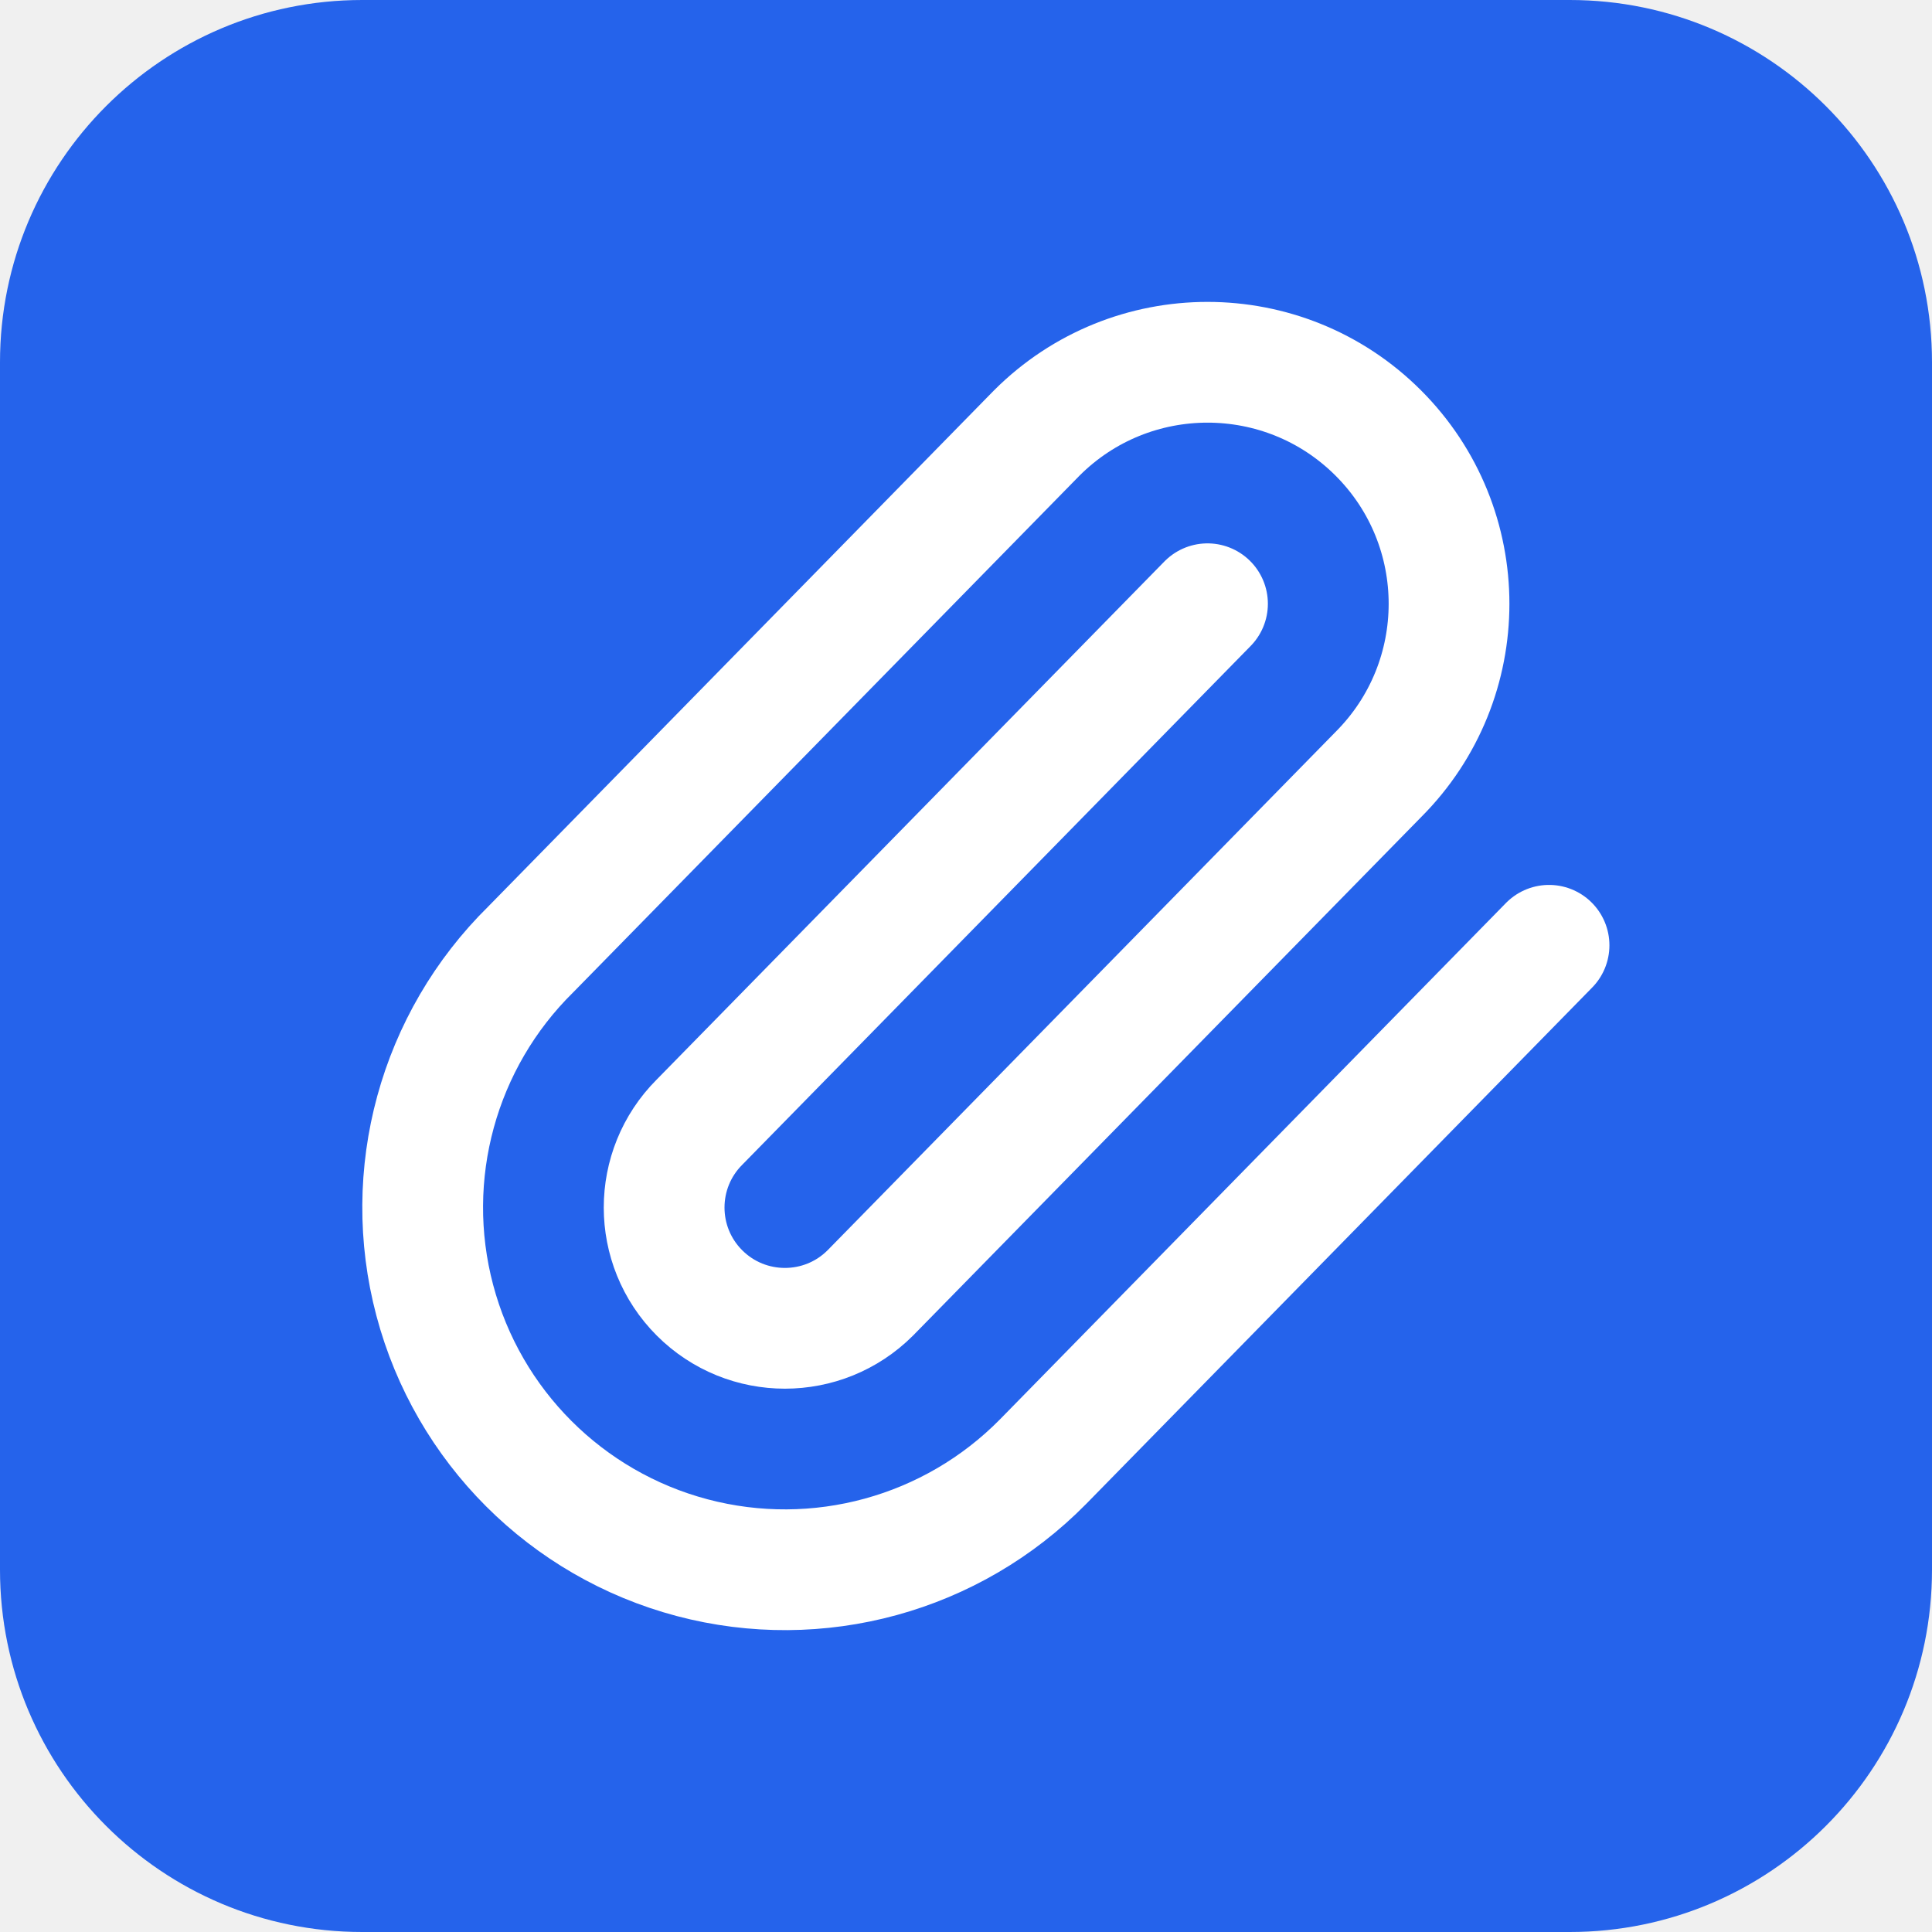
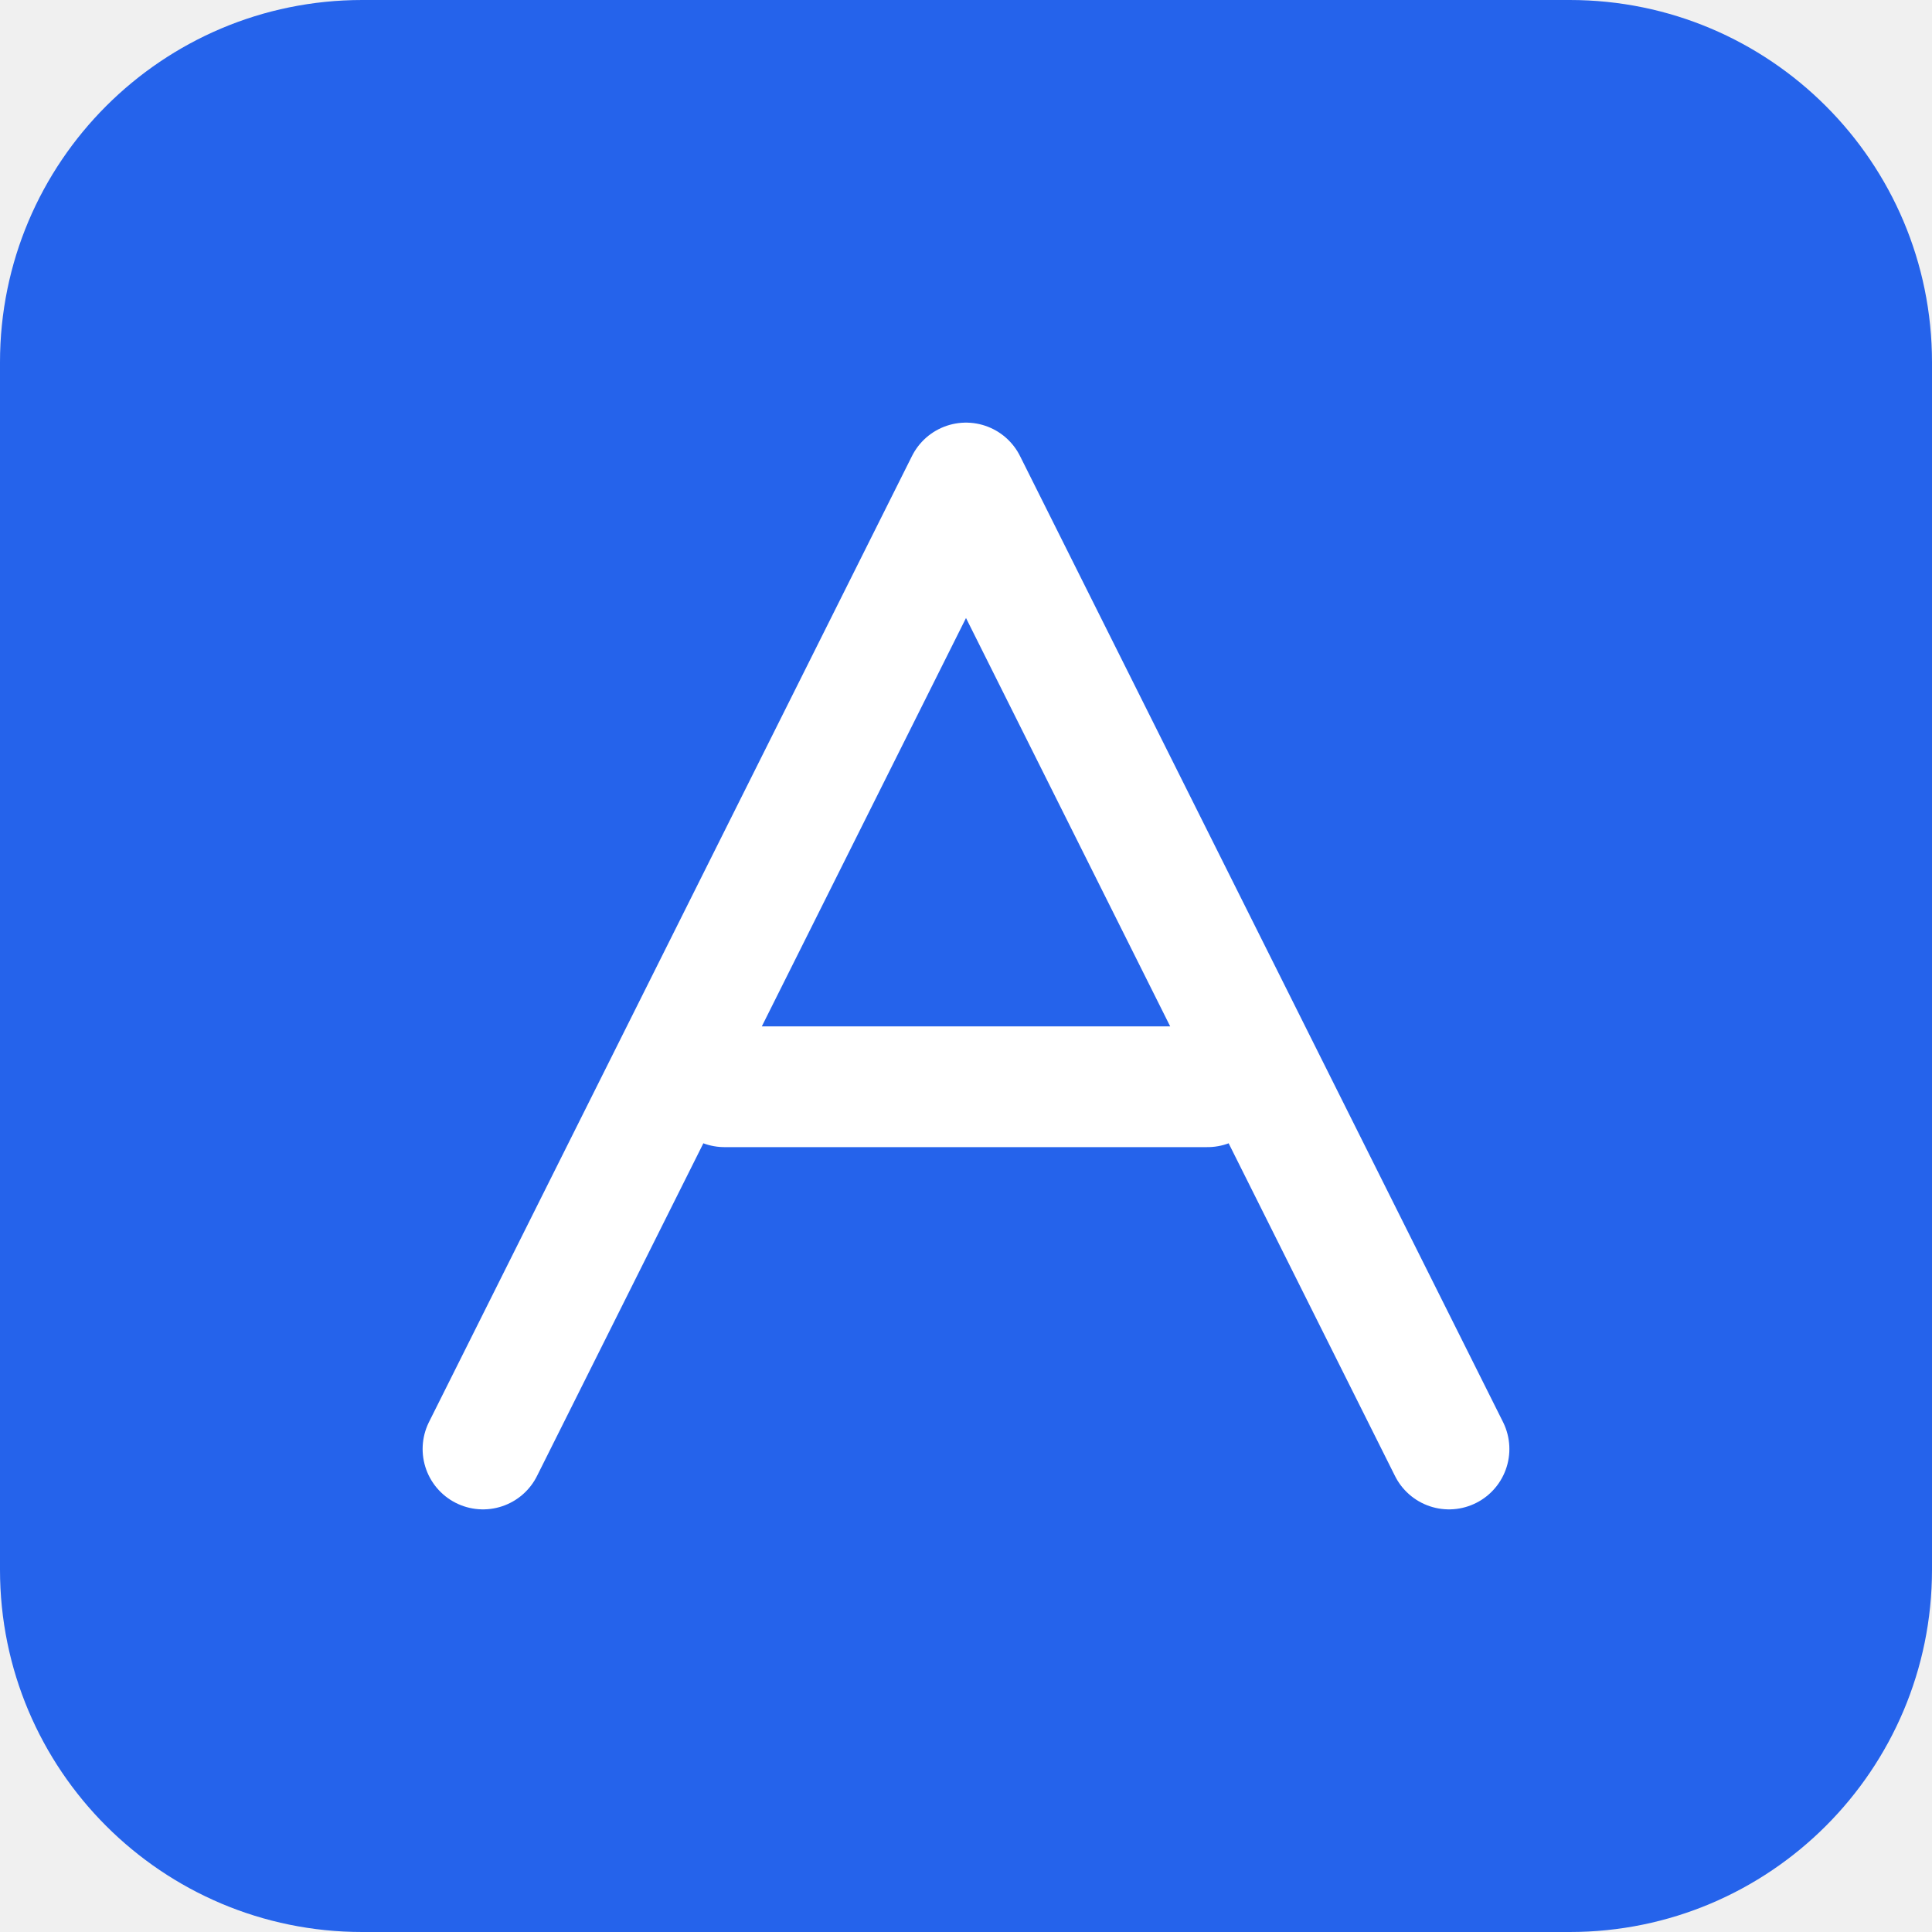
<svg xmlns="http://www.w3.org/2000/svg" viewBox="-4 -4 32 32" fill="none" stroke-linecap="round" stroke-linejoin="round">
  <rect x="-4" y="-4" width="32" height="32" rx="6" fill="#2563EB" />
-   <path stroke="#ffffff" stroke-width="2" d="m16 6-8.414 8.586a2 2 0 0 0 2.829 2.829l8.414-8.586a4 4 0 1 0-5.657-5.657l-8.379 8.551a6 6 0 1 0 8.485 8.485l8.379-8.551" />
+   <path stroke="#ffffff" stroke-width="2" d="M12 4 L4 20 M12 4 L20 20 M8 14 L16 14" />
</svg>
